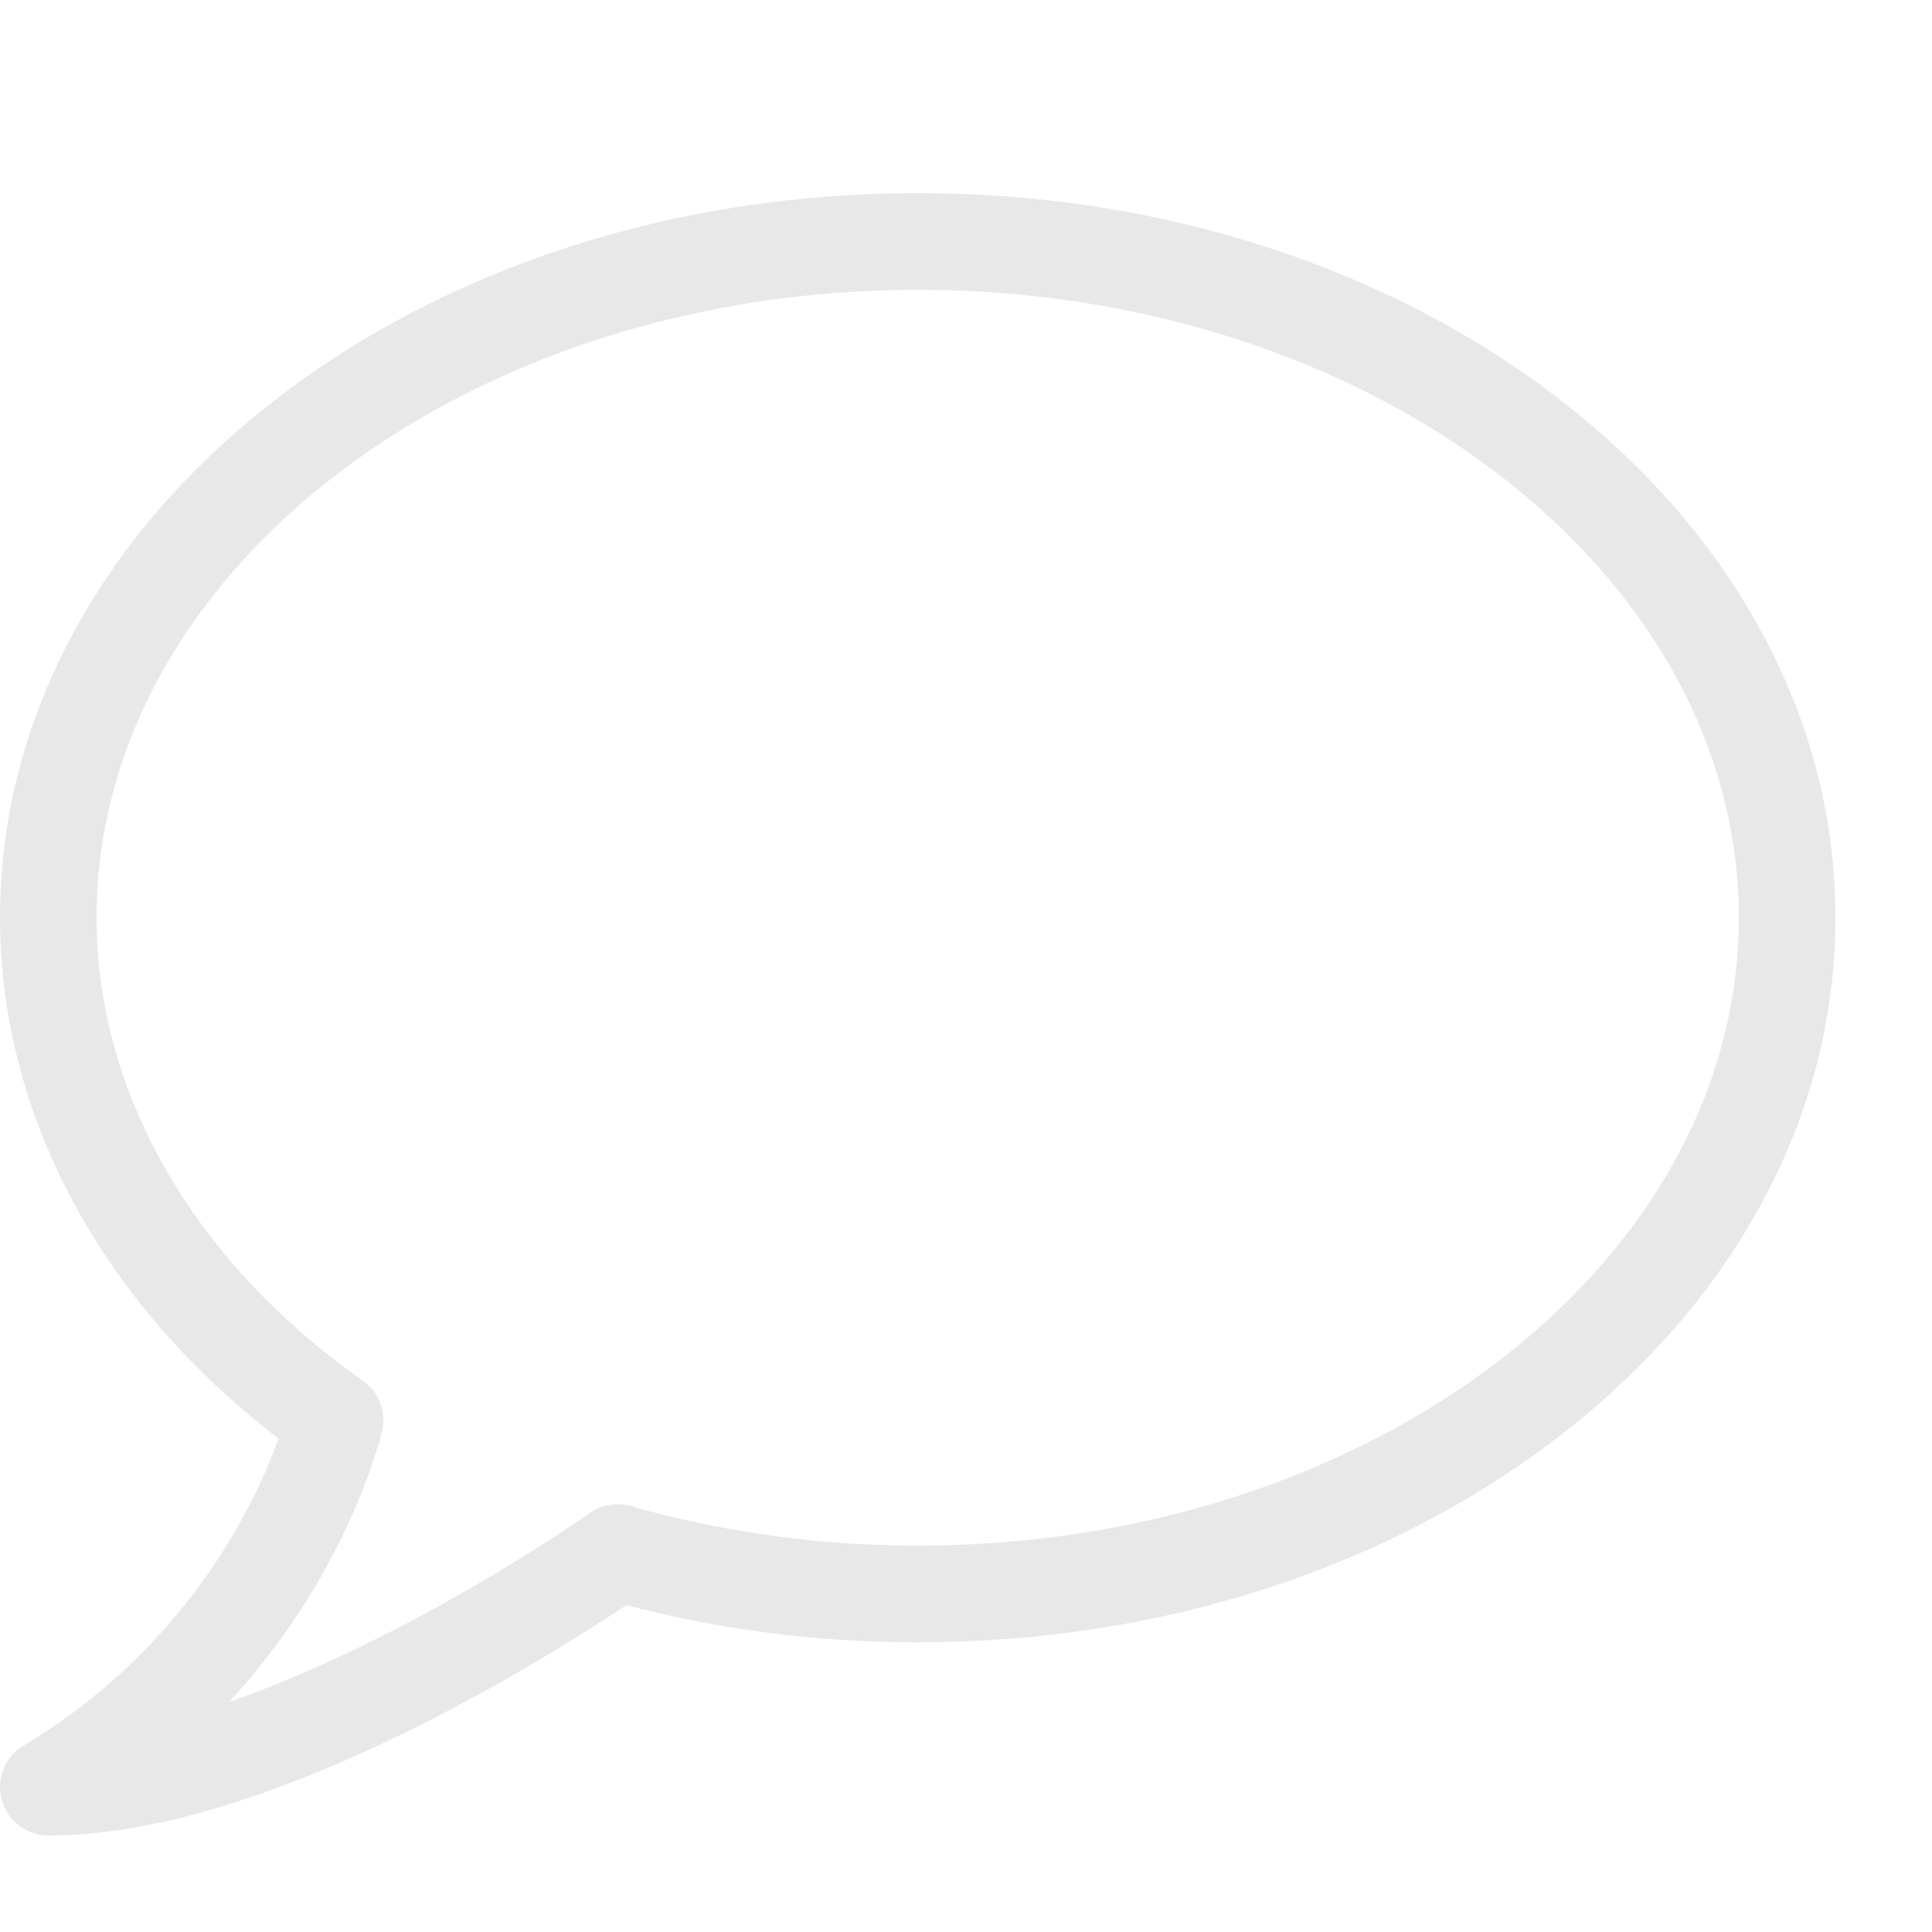
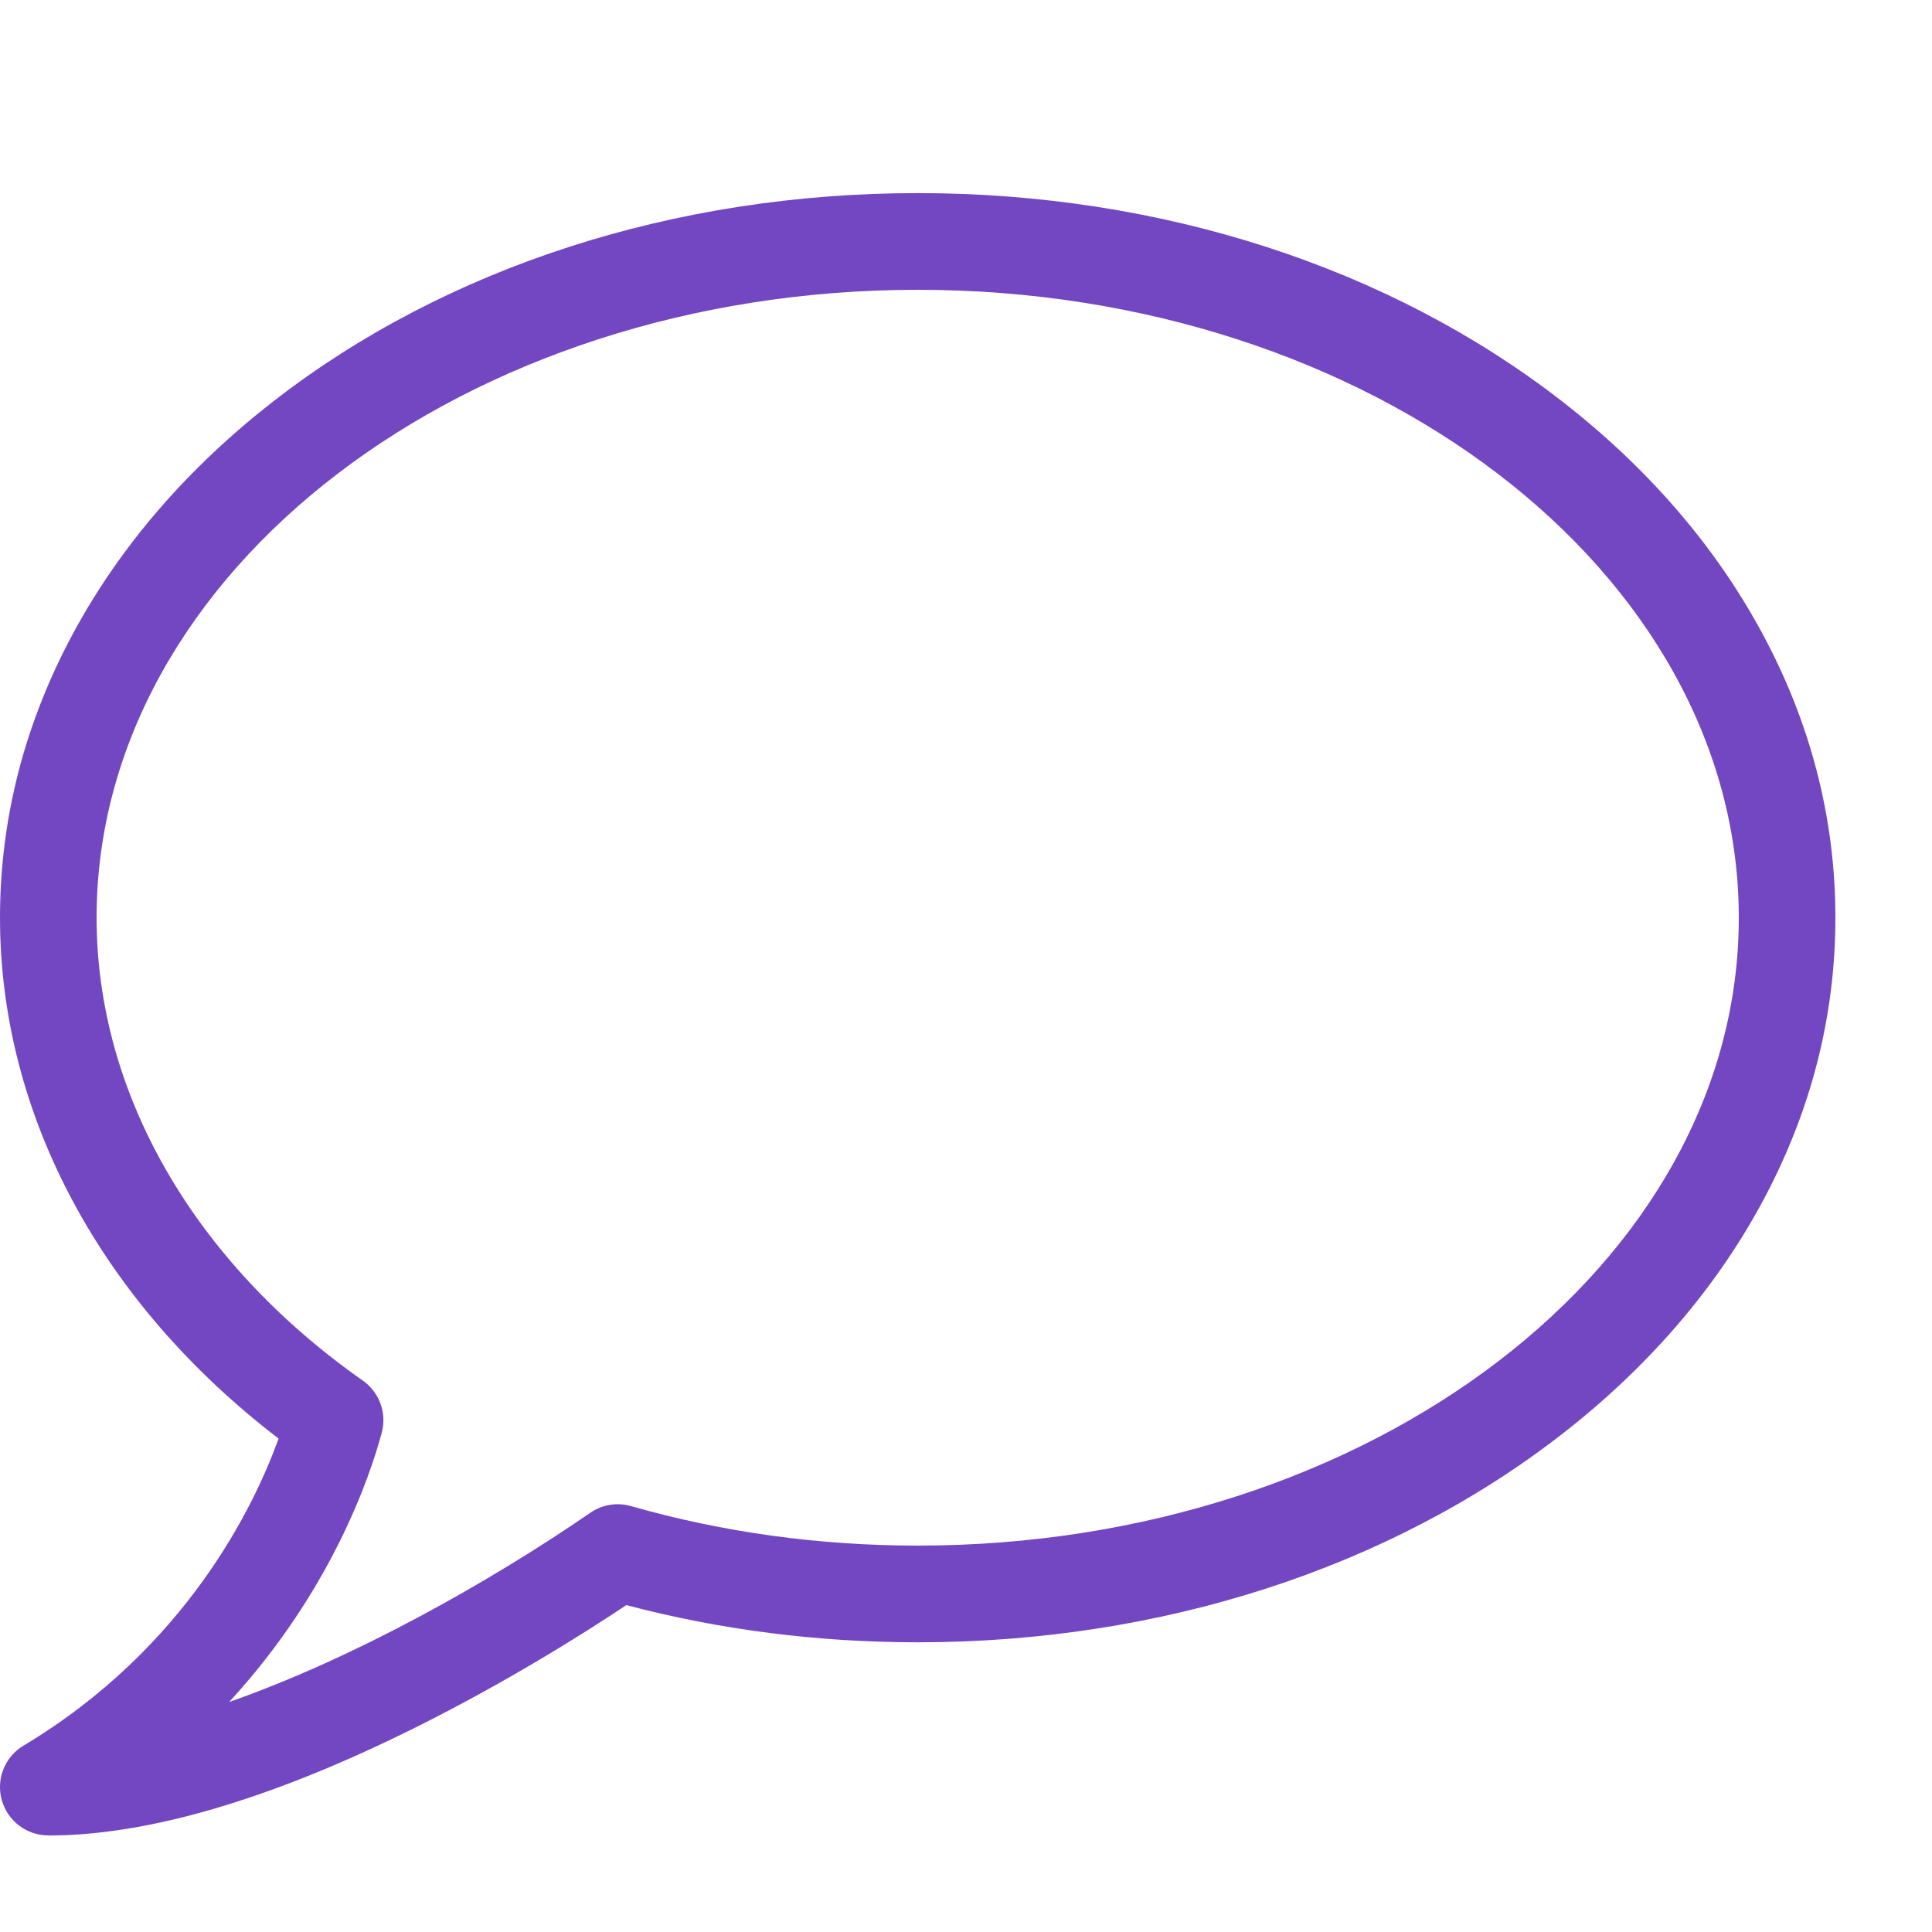
- <svg xmlns="http://www.w3.org/2000/svg" version="1.1" width="20" height="20" viewBox="0 0 20 20">
-   <path fill="#e8e8e8" d="M0.5 19c-0.225 0-0.422-0.15-0.482-0.367s0.032-0.447 0.225-0.562c1.691-1.014 2.392-2.489 2.641-3.179-1.838-1.407-2.884-3.354-2.884-5.392 0-1.029 0.258-2.026 0.768-2.964 0.486-0.894 1.18-1.695 2.061-2.381 1.787-1.39 4.156-2.156 6.671-2.156s4.884 0.766 6.671 2.156c0.881 0.685 1.575 1.486 2.061 2.381 0.51 0.937 0.768 1.934 0.768 2.964s-0.258 2.026-0.768 2.964c-0.486 0.894-1.18 1.695-2.061 2.381-1.787 1.39-4.156 2.156-6.671 2.156-1.033 0-2.047-0.129-3.016-0.385-0.429 0.286-1.231 0.793-2.189 1.27-1.488 0.74-2.764 1.115-3.794 1.115zM9.5 3c-4.687 0-8.5 2.916-8.5 6.5 0 1.815 1.005 3.562 2.756 4.792 0.172 0.121 0.25 0.336 0.196 0.539-0.117 0.436-0.515 1.633-1.58 2.788 1.302-0.456 2.704-1.247 3.739-1.959 0.123-0.085 0.277-0.11 0.421-0.069 0.948 0.271 1.947 0.409 2.968 0.409 4.687 0 8.5-2.916 8.5-6.5s-3.813-6.5-8.5-6.5z" />
+ <svg xmlns="http://www.w3.org/2000/svg" version="1.1" width="17" height="17" viewBox="0 0 20 20">
+   <path fill="#7347c1" d="M0.5 19c-0.225 0-0.422-0.15-0.482-0.367s0.032-0.447 0.225-0.562c1.691-1.014 2.392-2.489 2.641-3.179-1.838-1.407-2.884-3.354-2.884-5.392 0-1.029 0.258-2.026 0.768-2.964 0.486-0.894 1.18-1.695 2.061-2.381 1.787-1.39 4.156-2.156 6.671-2.156s4.884 0.766 6.671 2.156c0.881 0.685 1.575 1.486 2.061 2.381 0.51 0.937 0.768 1.934 0.768 2.964s-0.258 2.026-0.768 2.964c-0.486 0.894-1.18 1.695-2.061 2.381-1.787 1.39-4.156 2.156-6.671 2.156-1.033 0-2.047-0.129-3.016-0.385-0.429 0.286-1.231 0.793-2.189 1.27-1.488 0.74-2.764 1.115-3.794 1.115zM9.5 3c-4.687 0-8.5 2.916-8.5 6.5 0 1.815 1.005 3.562 2.756 4.792 0.172 0.121 0.25 0.336 0.196 0.539-0.117 0.436-0.515 1.633-1.58 2.788 1.302-0.456 2.704-1.247 3.739-1.959 0.123-0.085 0.277-0.11 0.421-0.069 0.948 0.271 1.947 0.409 2.968 0.409 4.687 0 8.5-2.916 8.5-6.5s-3.813-6.5-8.5-6.5z" />
</svg>
